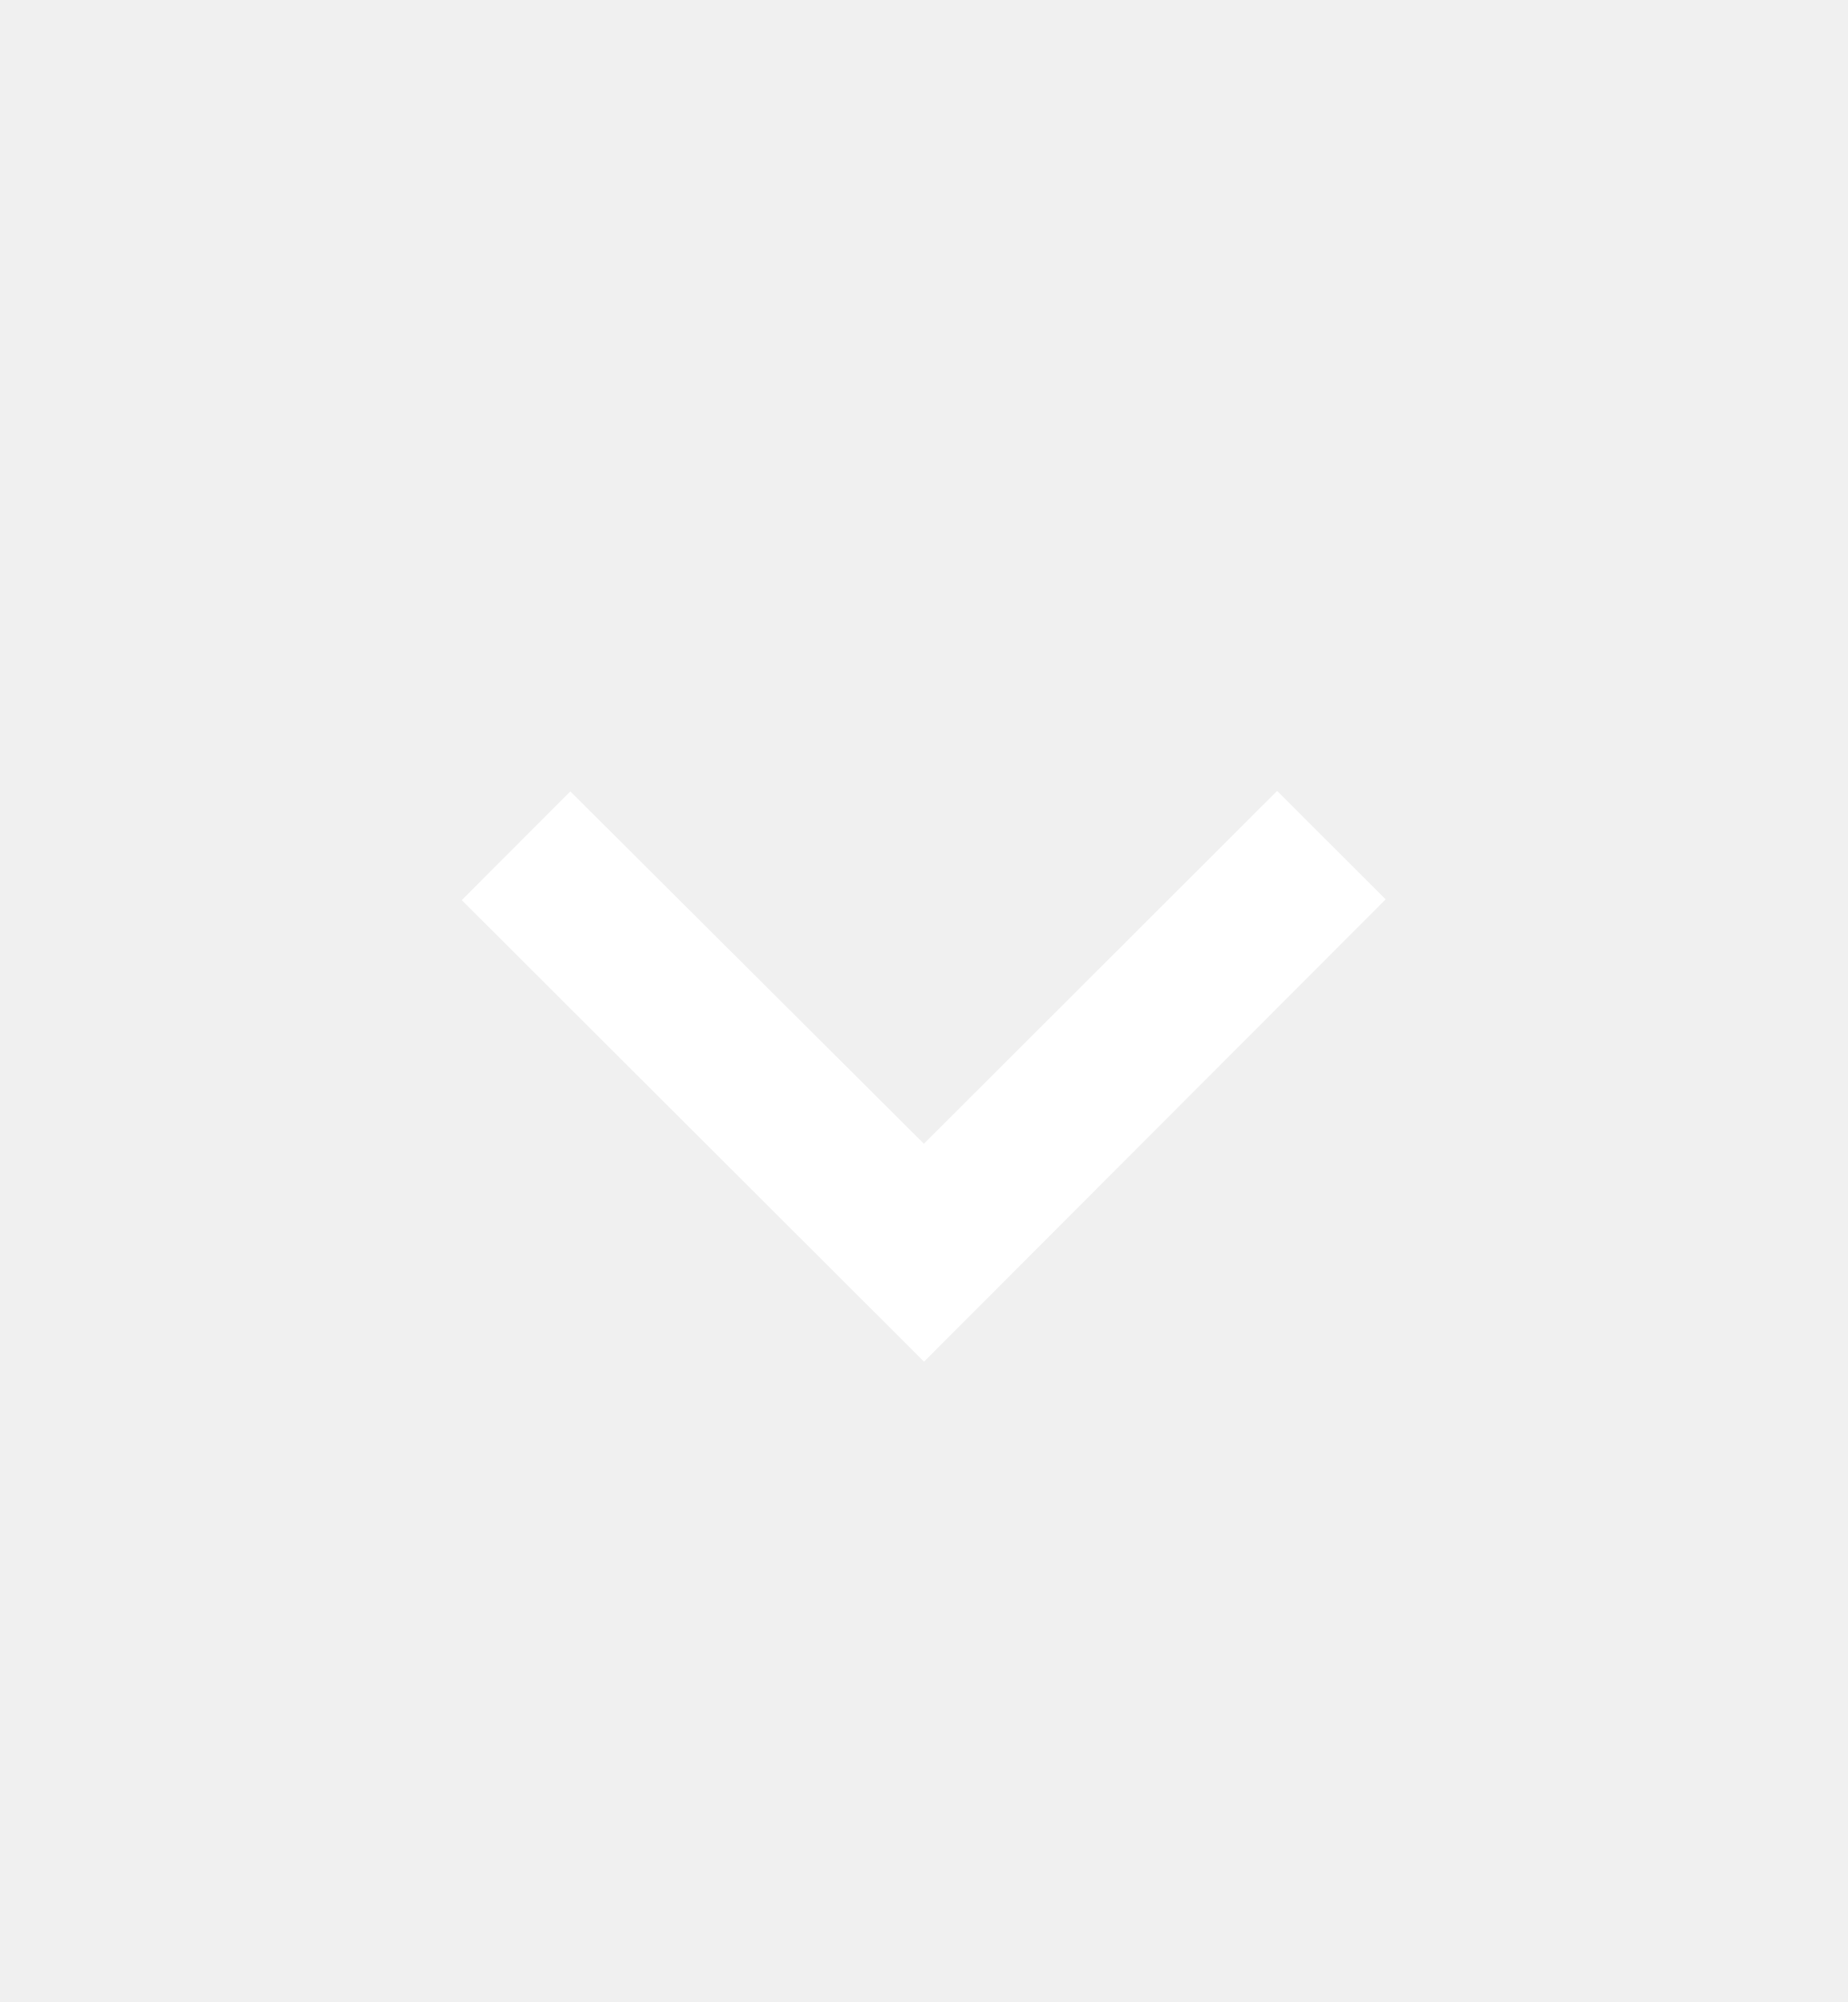
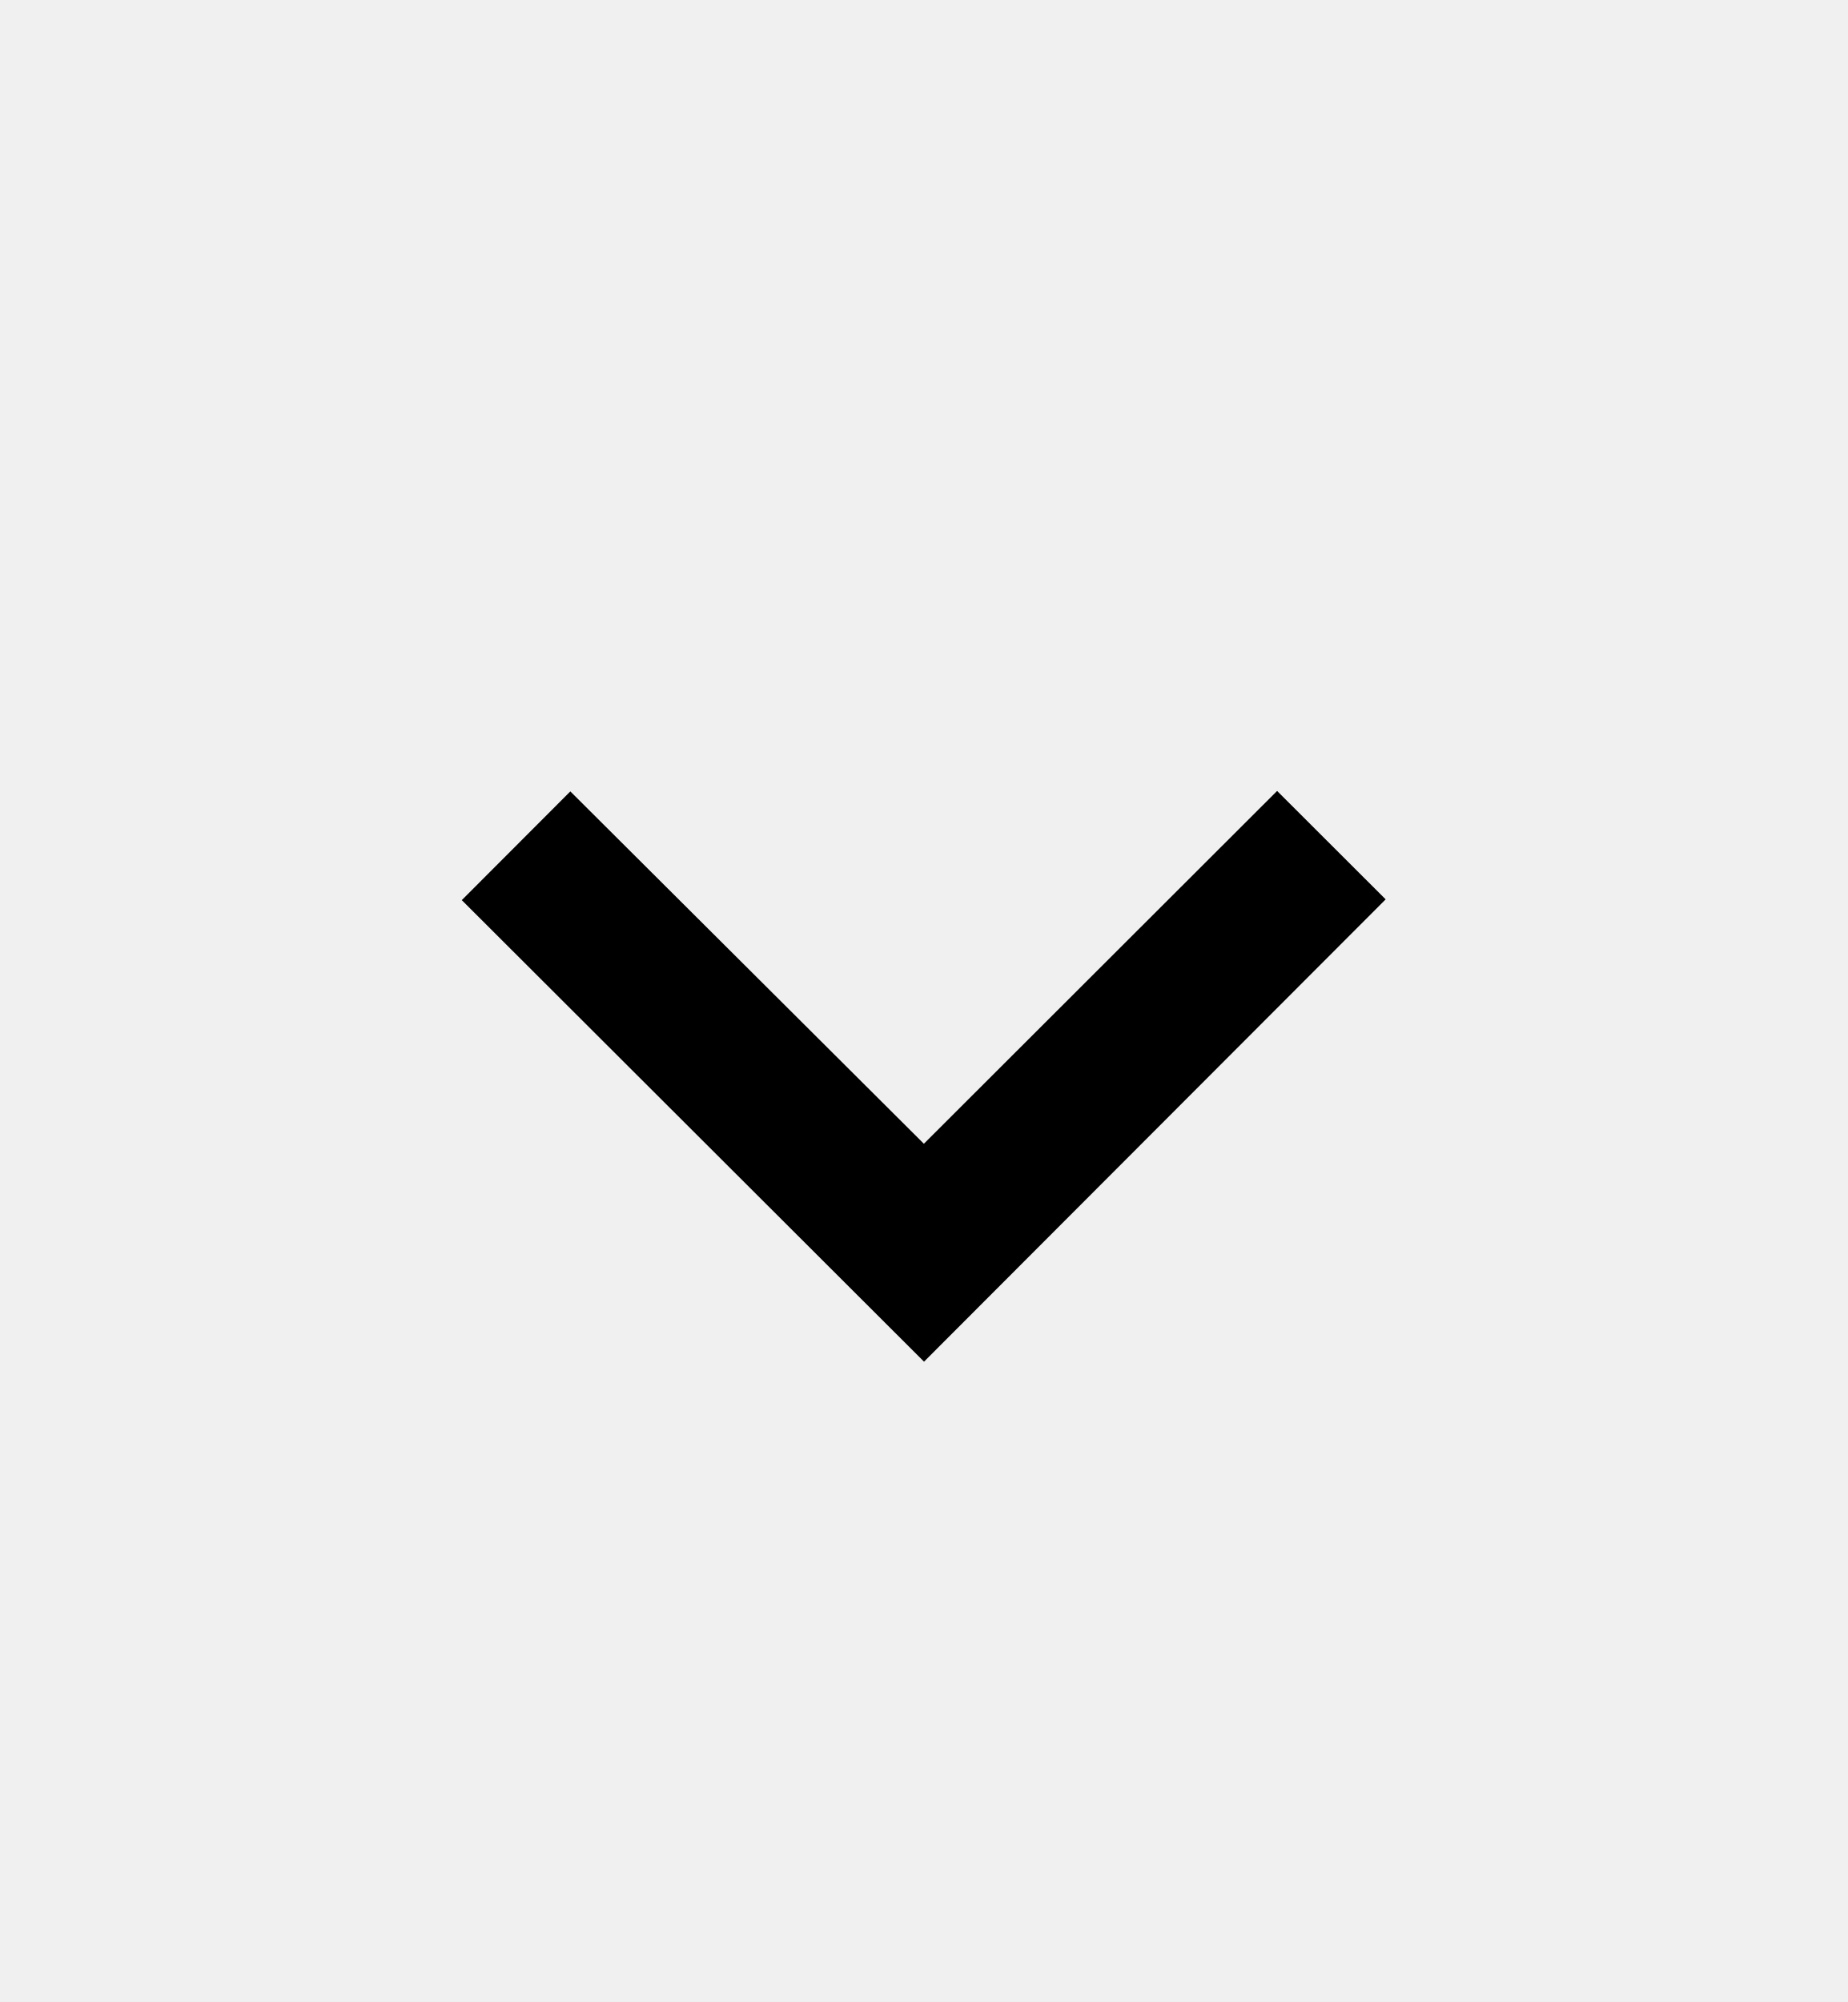
<svg xmlns="http://www.w3.org/2000/svg" width="12" height="13" viewBox="0 0 12 13" fill="none">
-   <path d="M8.294 5.136L6 7.427L3.704 5.139L2.999 5.845L6.001 8.842L8.999 5.84L8.294 5.136Z" fill="white" />
+   <path d="M8.294 5.136L6 7.427L3.704 5.139L2.999 5.845L6.001 8.842L8.999 5.84L8.294 5.136Z" fill="currentColor" />
</svg>
